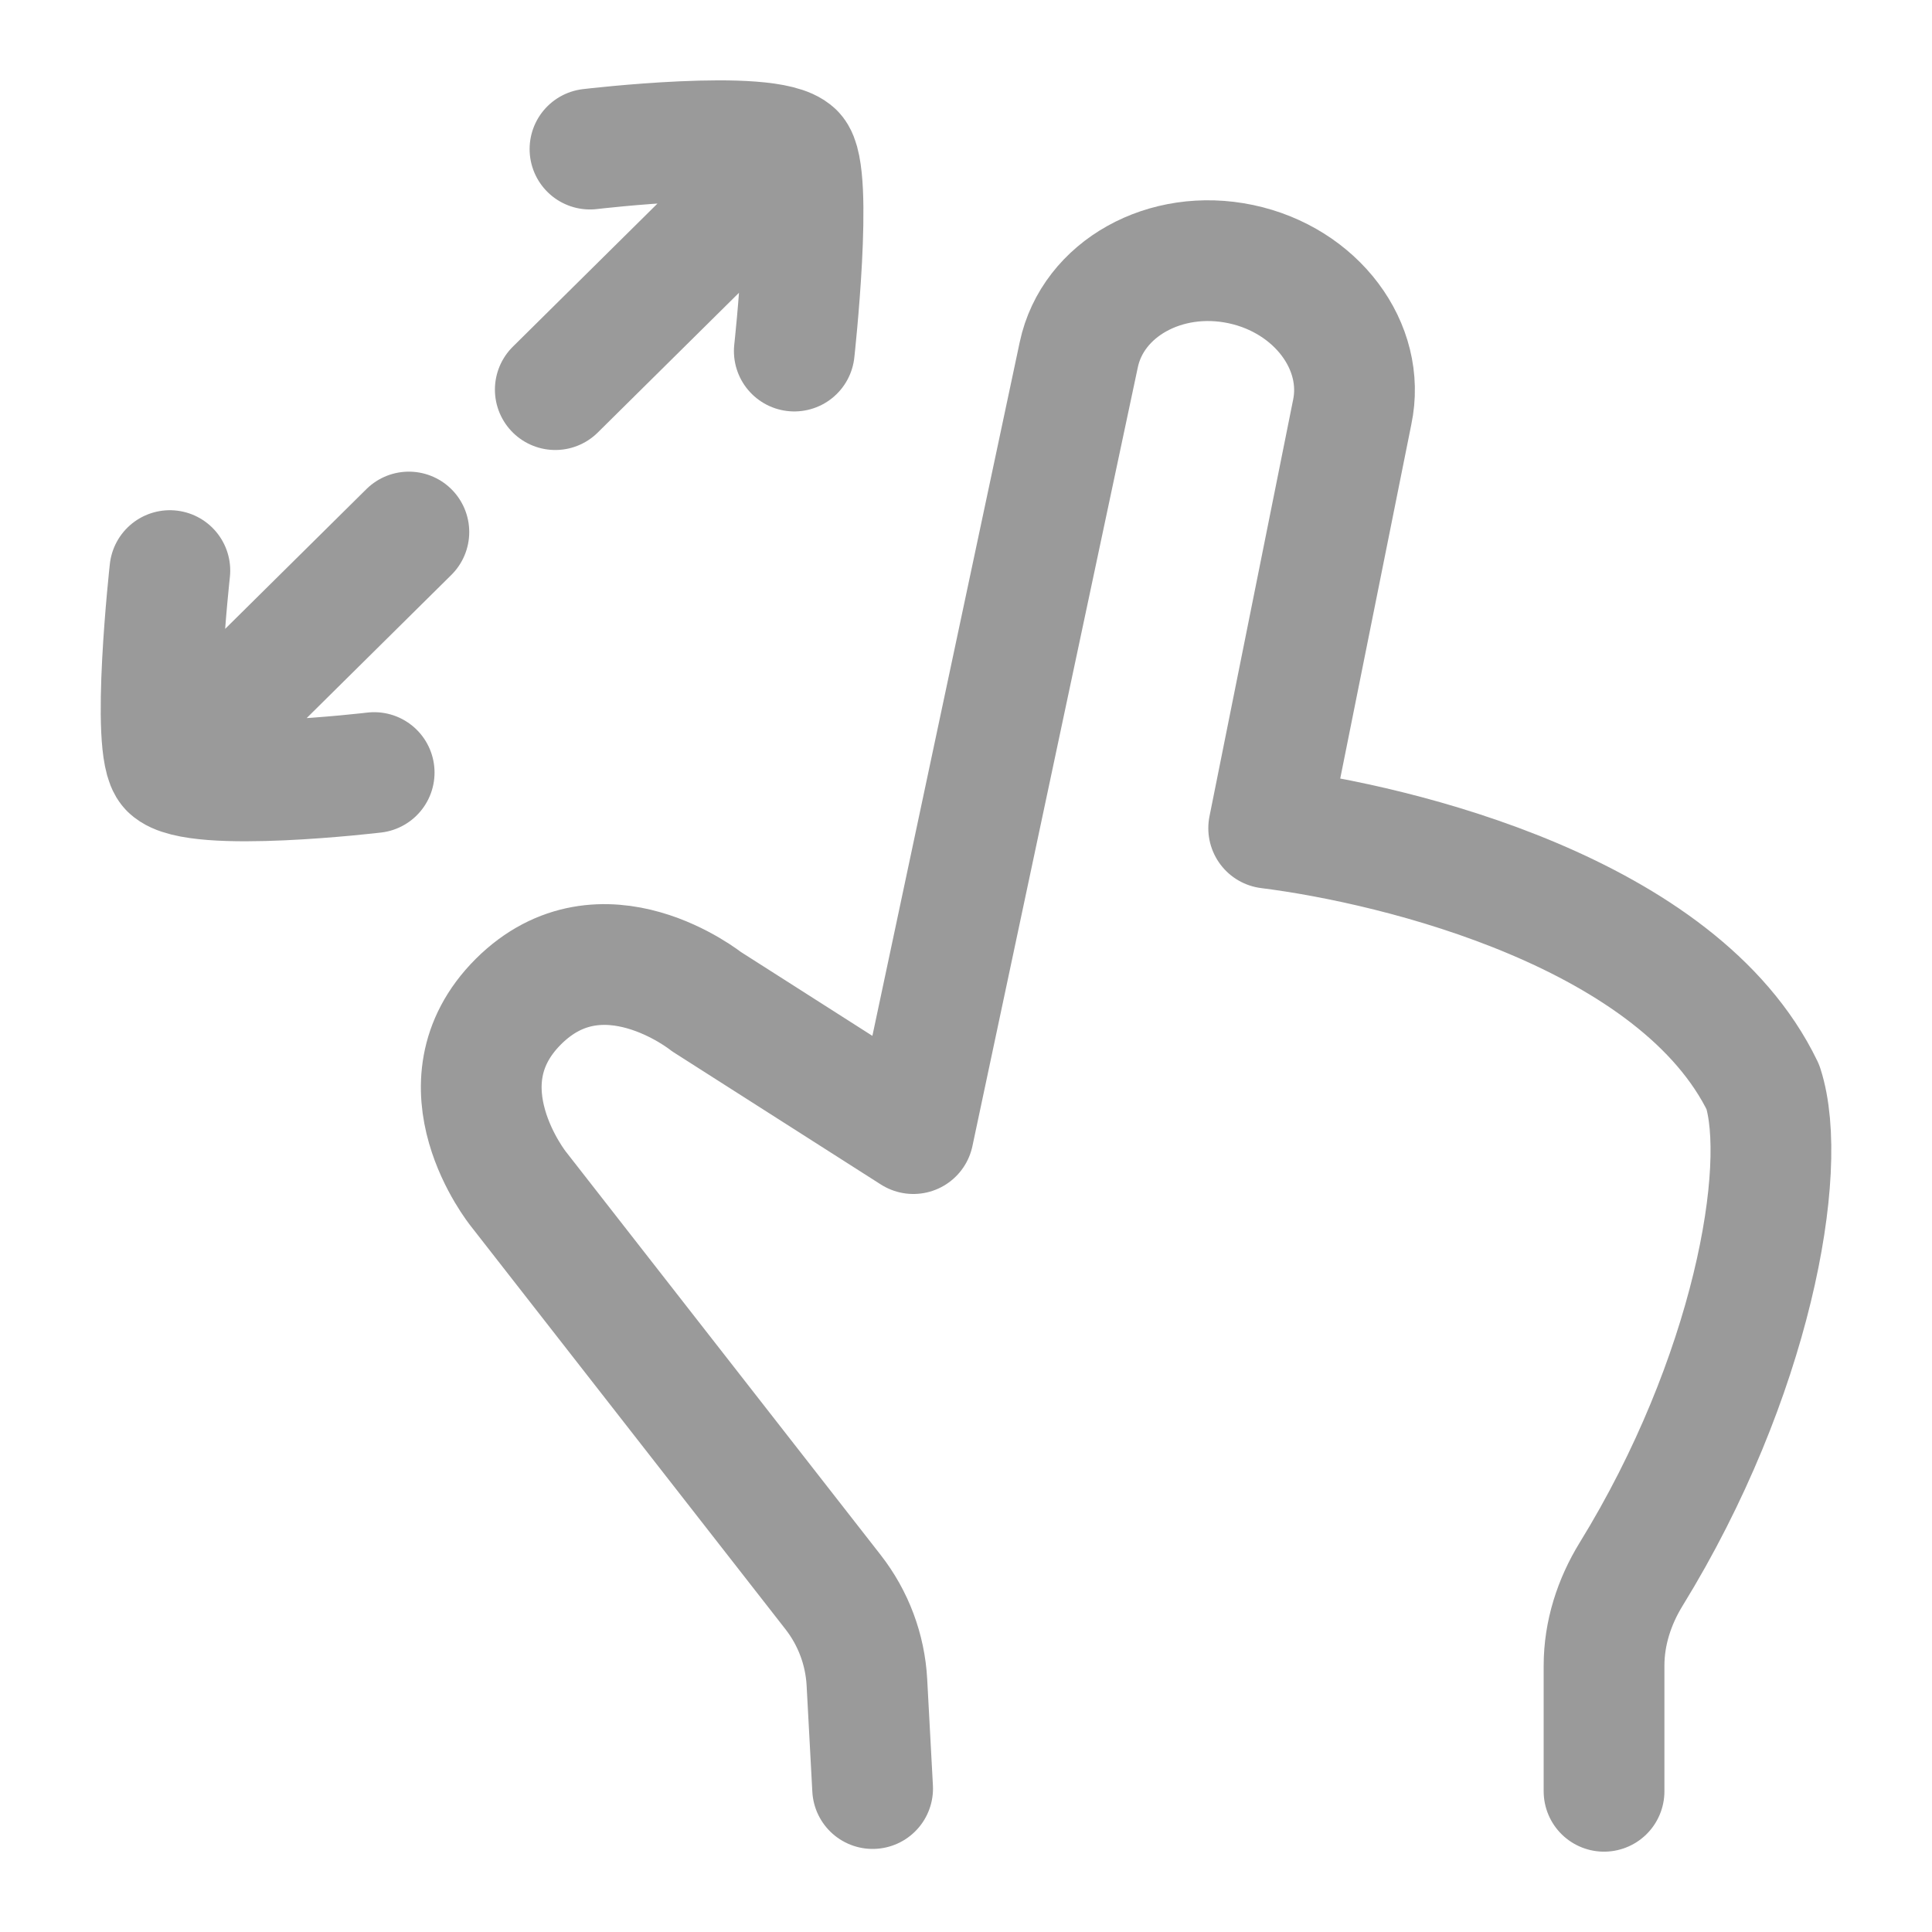
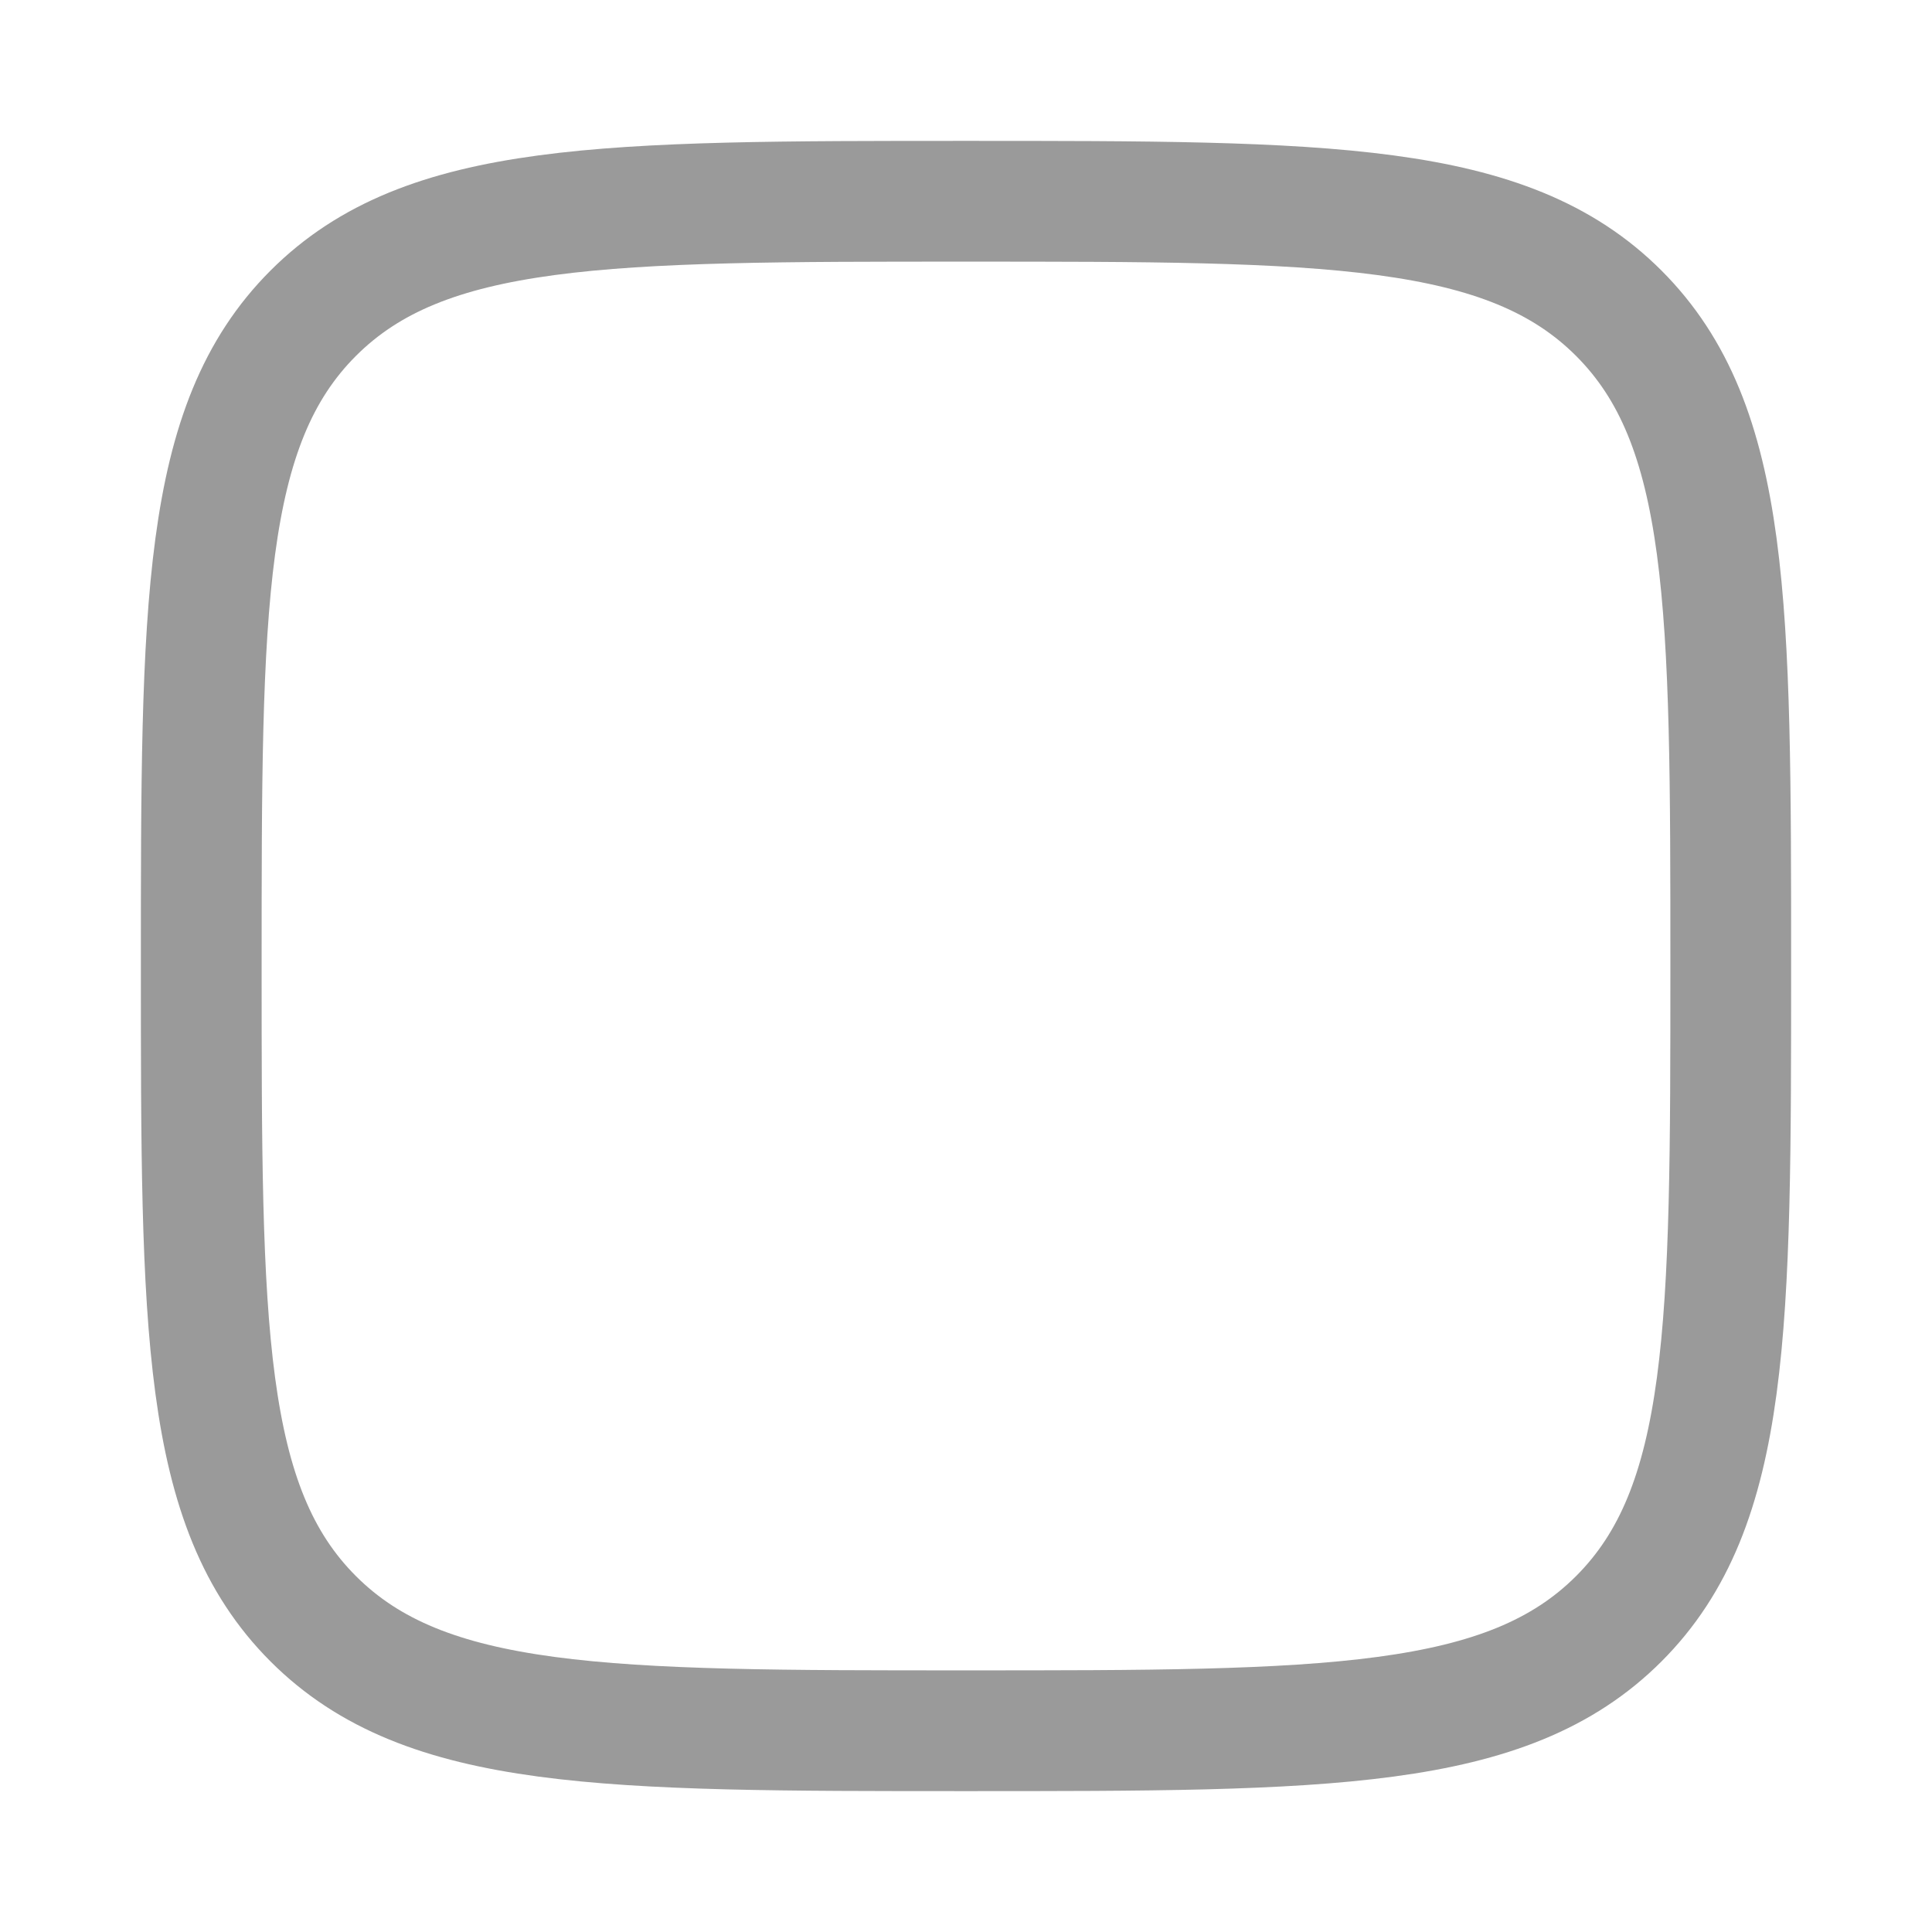
<svg xmlns="http://www.w3.org/2000/svg" viewBox="0 0 24 24" fill="none" stroke="#9a9a9a" stroke-width="1.5" stroke-linecap="round" stroke-linejoin="round">
-   <path d="M19.926 22.252V20.691C19.926 20.288 20.052 19.897 20.264 19.553C21.758 17.125 22.228 14.52 21.9 13.505C20.857 11.342 17.376 10.491 15.76 10.288L16.797 5.123C16.971 4.304 16.351 3.479 15.414 3.281C14.476 3.083 13.575 3.587 13.401 4.406L11.346 14.082L8.775 12.442C8.775 12.442 7.48 11.406 6.44 12.442C5.401 13.479 6.44 14.77 6.44 14.77L10.349 19.778C10.6 20.1 10.747 20.491 10.769 20.898L10.84 22.218" stroke-linecap="round" stroke-linejoin="round" stroke-width="1.5" y="0" />
-   <path d="M7.329 1.852C7.329 1.852 9.549 1.588 9.867 1.902C10.112 2.143 9.867 4.361 9.867 4.361M9.867 1.902L6.898 4.84M4.648 9.597C4.648 9.597 2.428 9.861 2.11 9.547C1.865 9.306 2.11 7.088 2.11 7.088M2.11 9.547L5.079 6.609" stroke-linecap="round" stroke-linejoin="round" stroke-width="1.5" y="1" />
+   <path d="M2.5 12C2.5 7.522 2.5 5.282 3.891 3.891C5.282 2.5 7.522 2.5 12 2.5C16.478 2.5 18.718 2.5 20.109 3.891C21.5 5.282 21.5 7.522 21.5 12C21.5 16.478 21.5 18.718 20.109 20.109C18.718 21.5 16.478 21.5 12 21.5C7.522 21.5 5.282 21.5 3.891 20.109C2.5 18.718 2.5 16.478 2.5 12Z" stroke="#9a9a9a" stroke-width="1.5" />
</svg>
